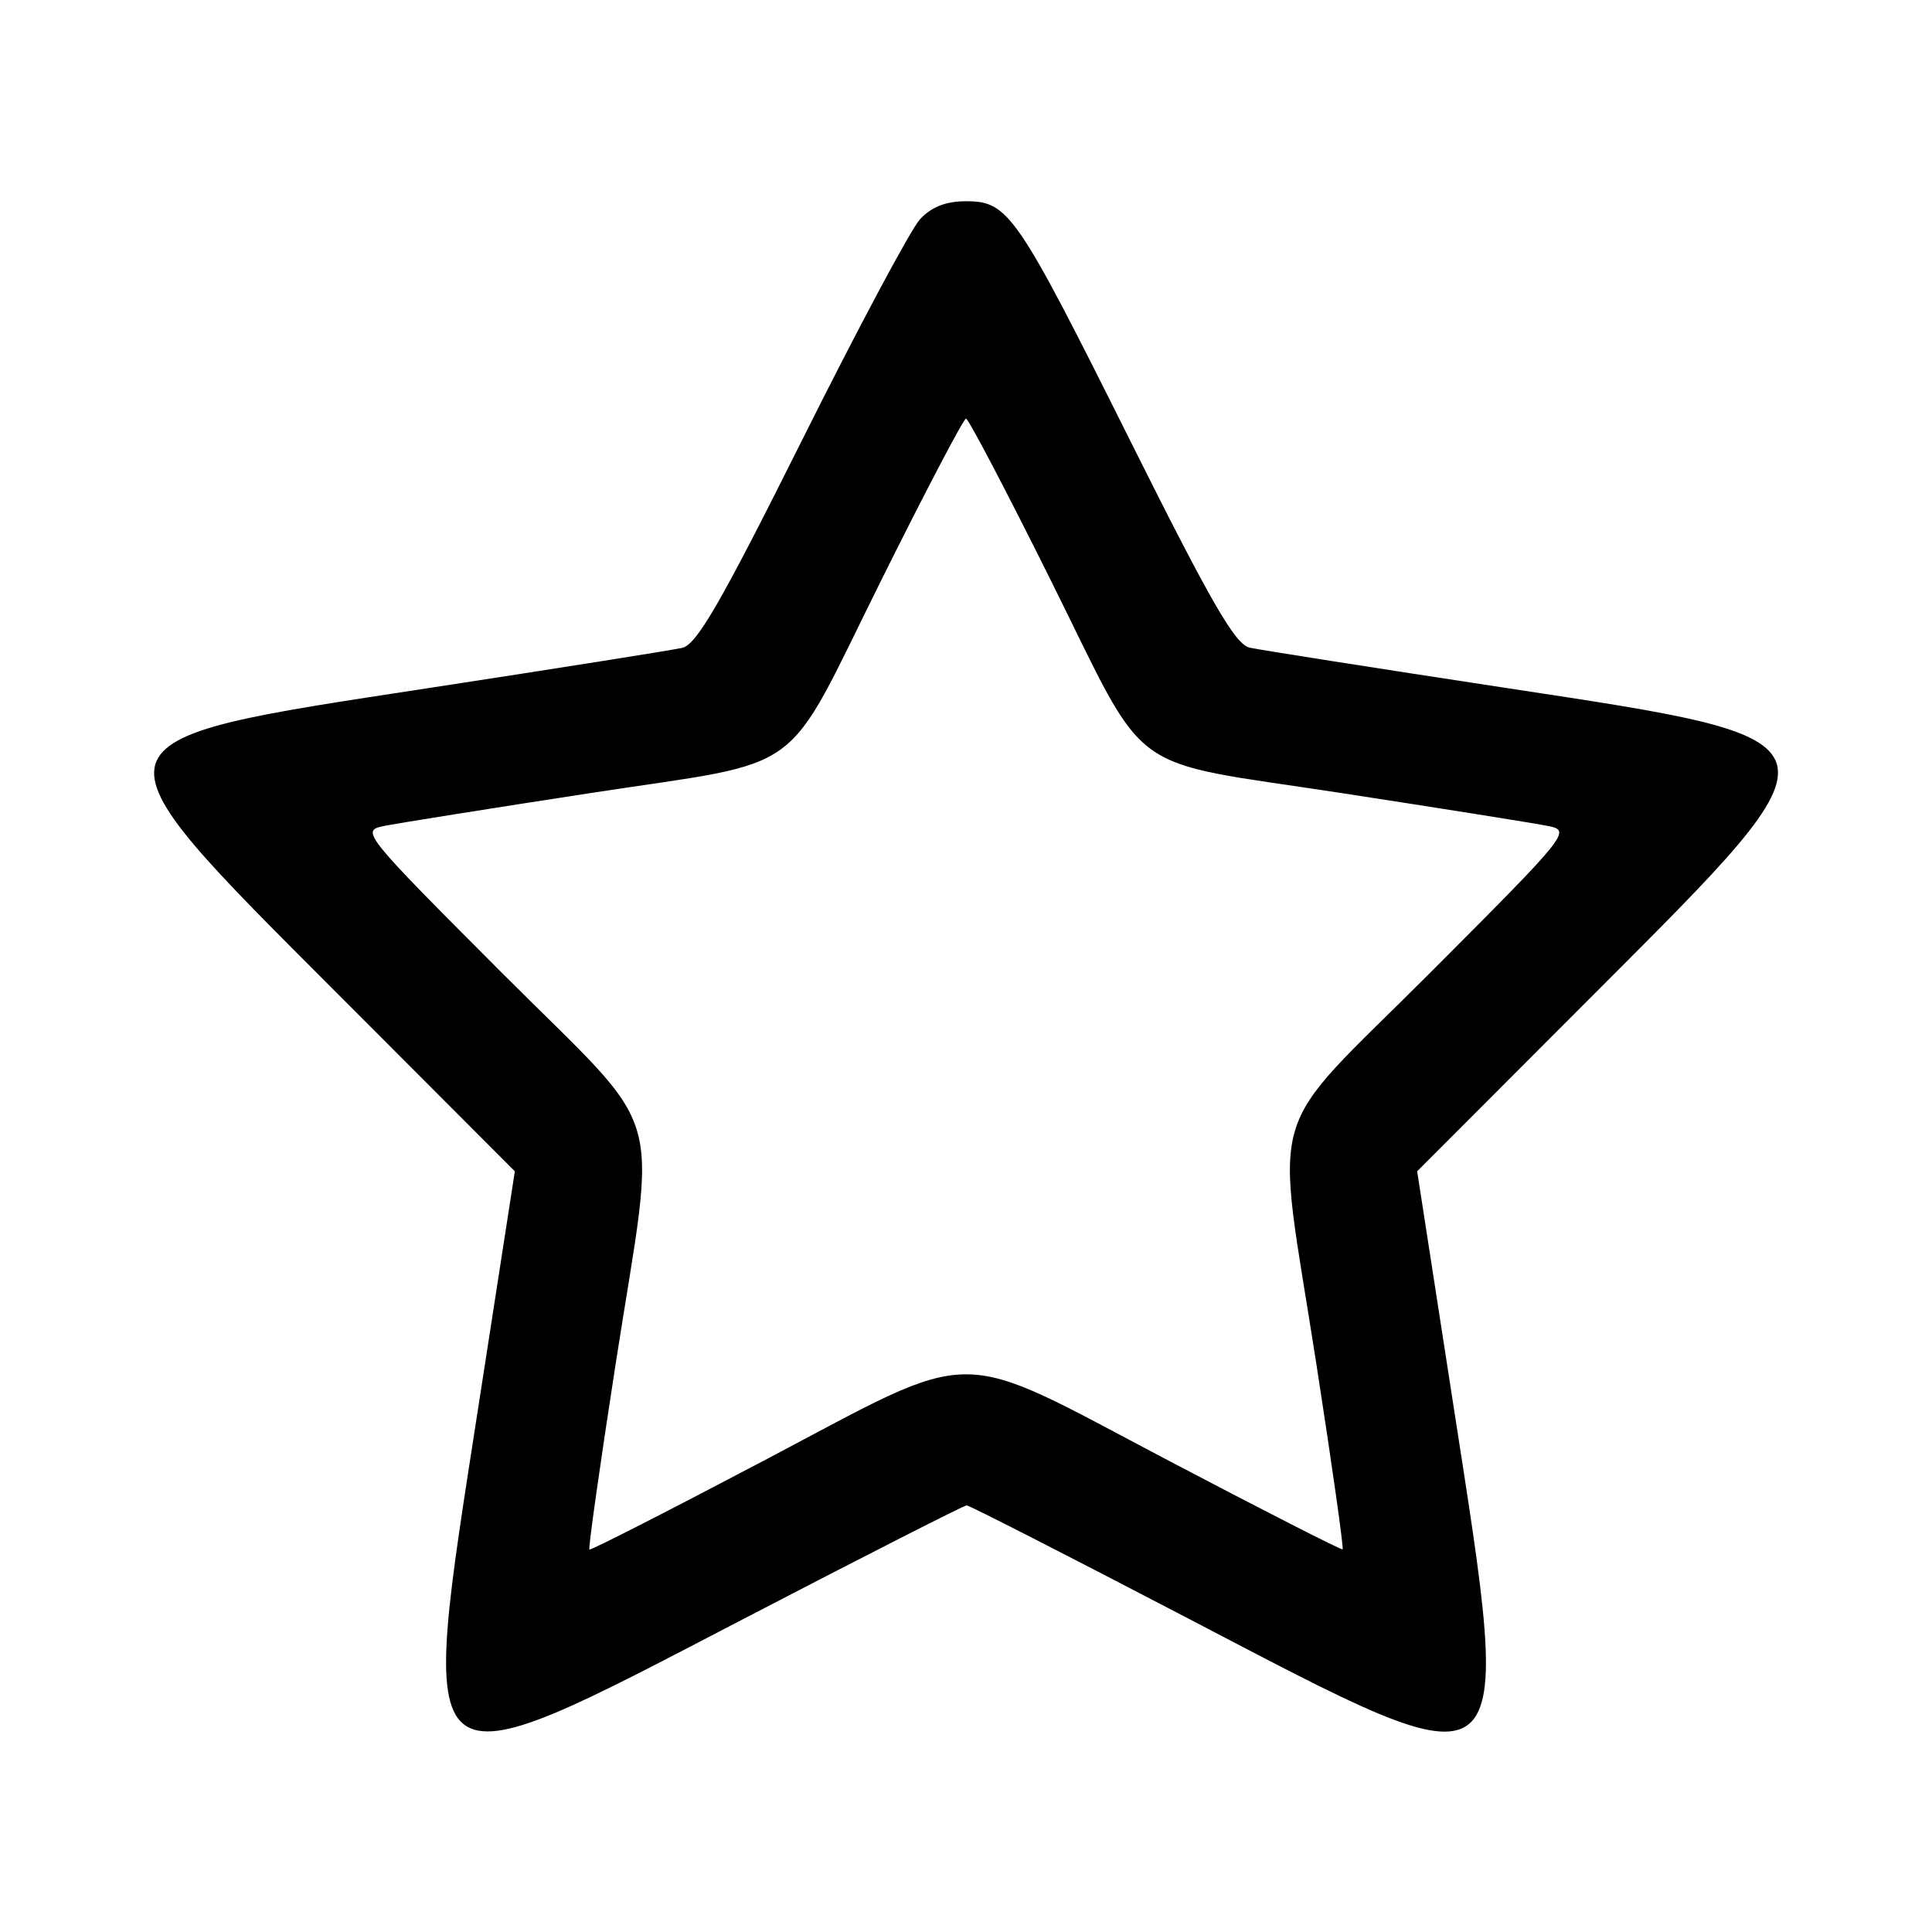
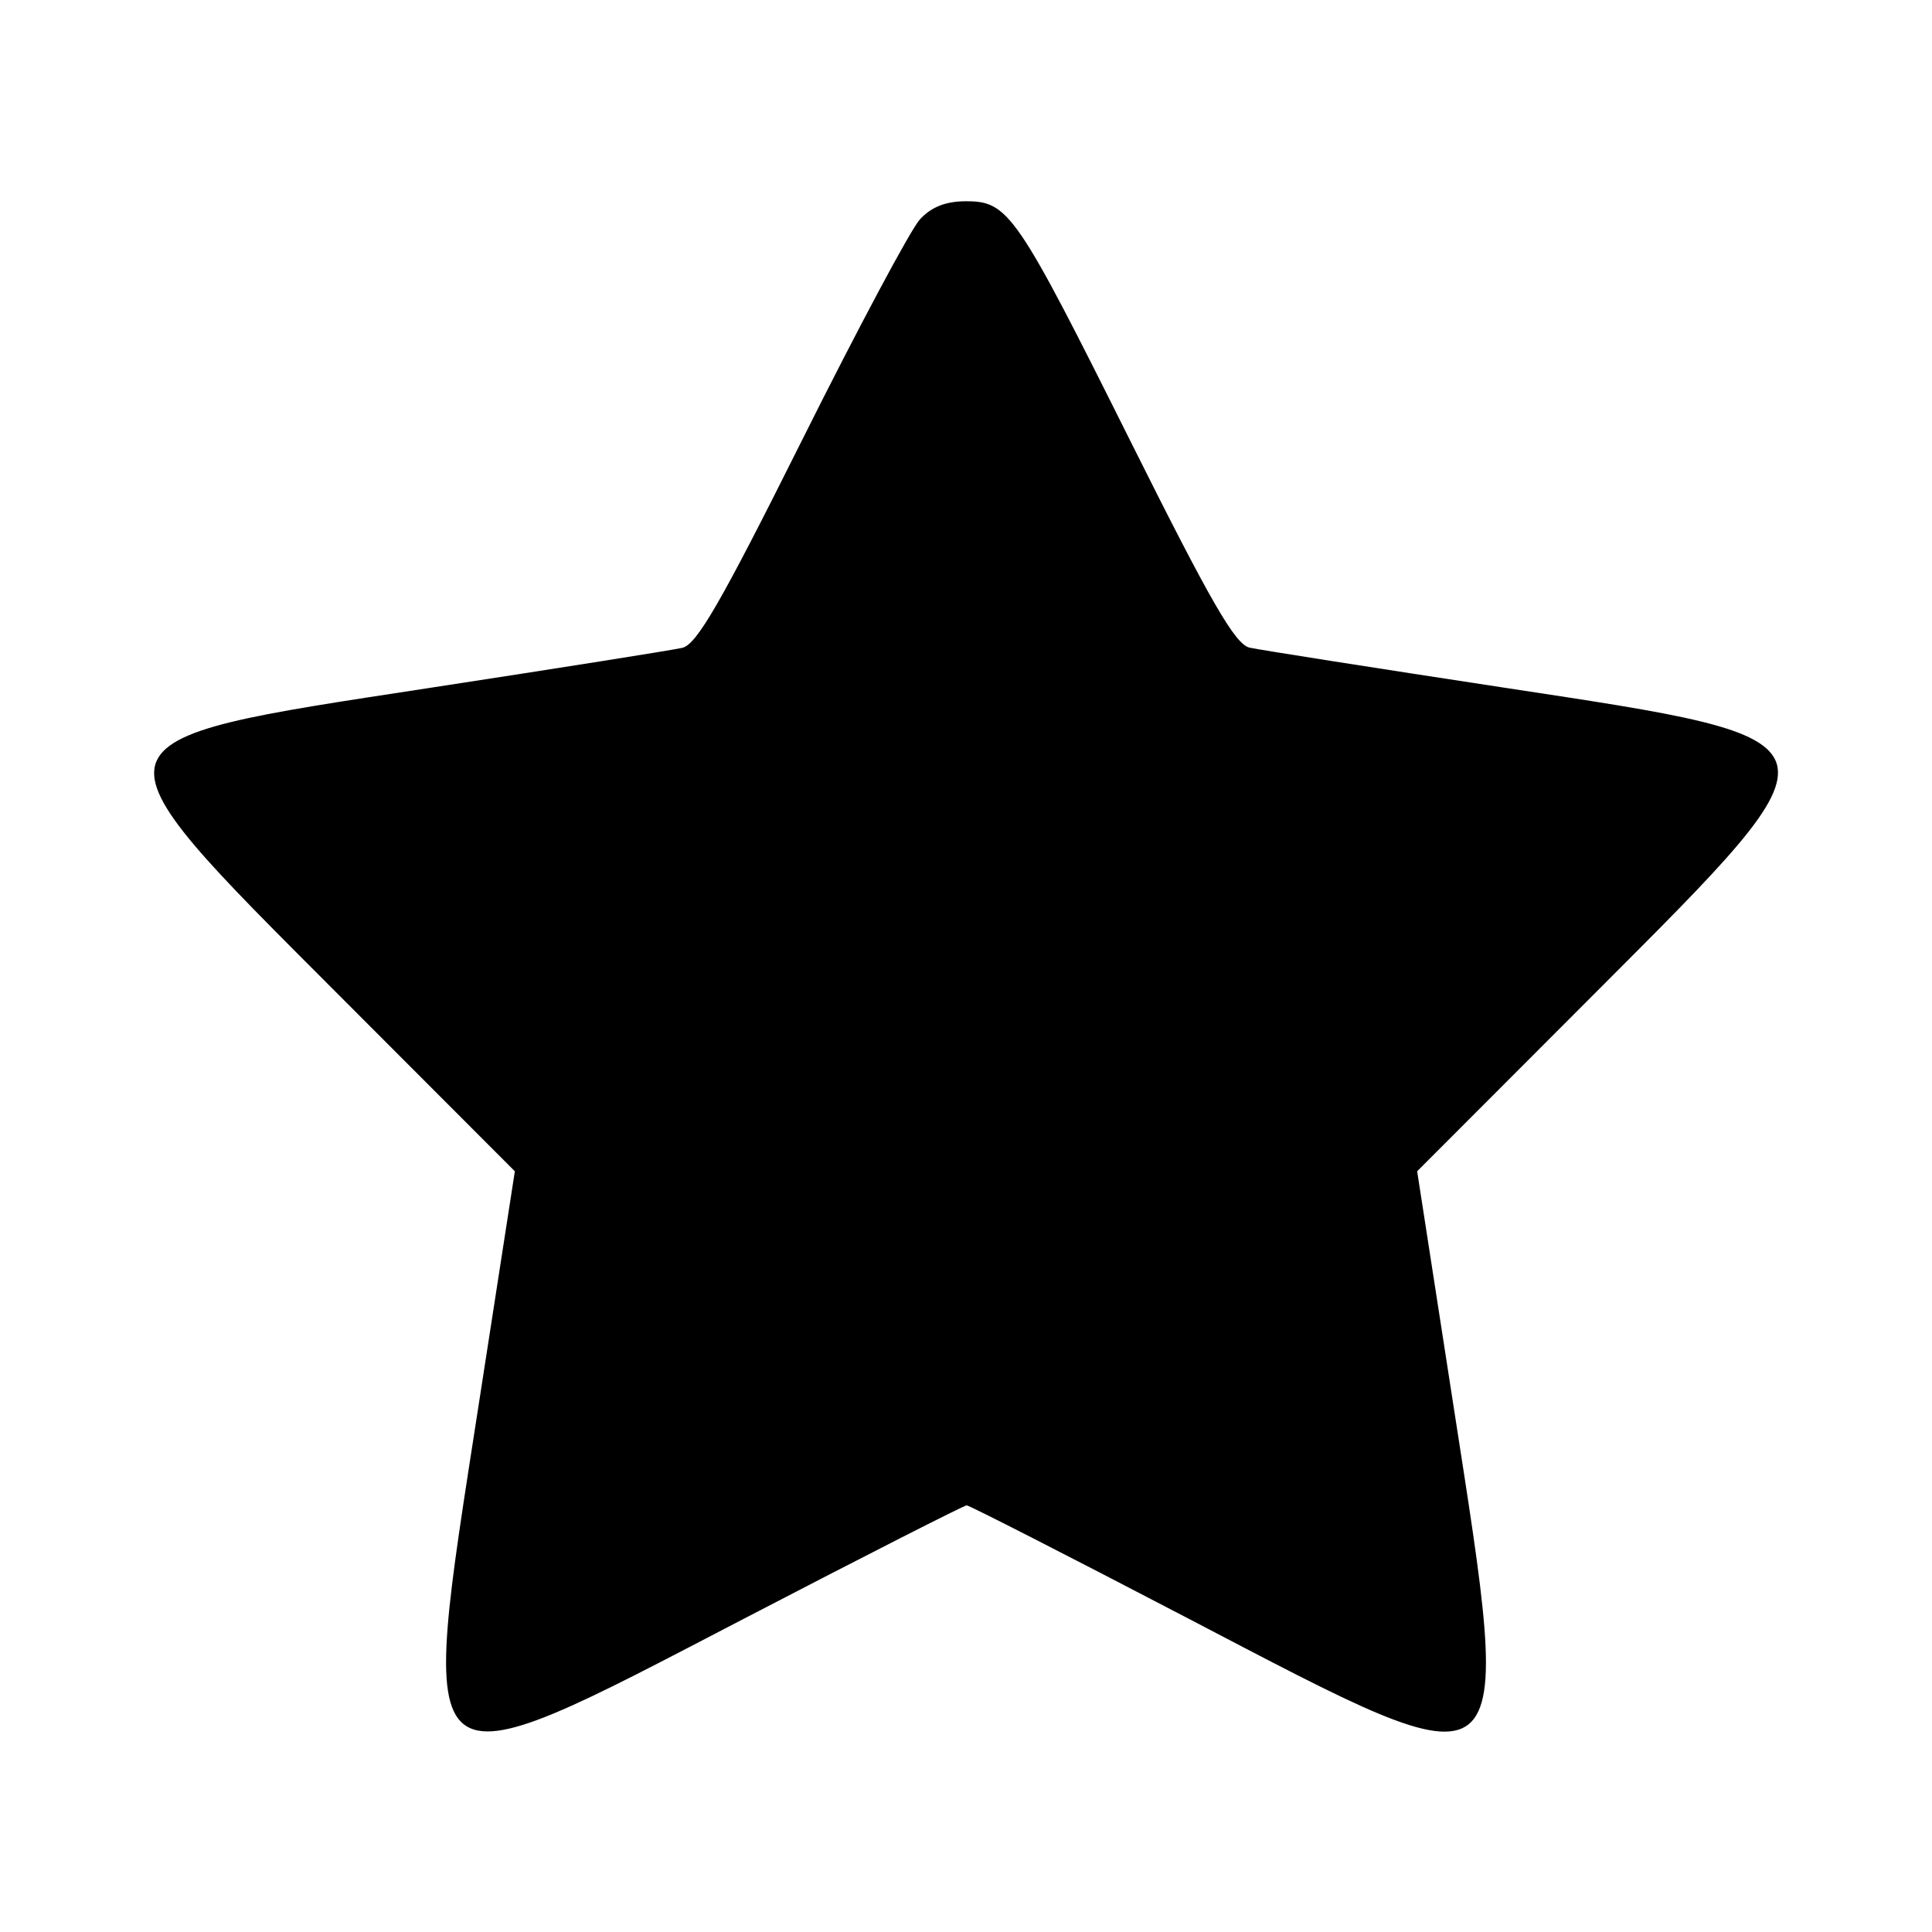
<svg xmlns="http://www.w3.org/2000/svg" id="svg" width="400" height="400" viewBox="0, 0, 400,400">
  <g id="svgg">
-     <path id="path0" d="M190.460 45.417 C 188.560 47.479,177.559 68.089,166.014 91.216 C 149.298 124.698,144.256 133.440,141.261 134.129 C 139.192 134.604,115.432 138.371,88.460 142.500 C 16.306 153.546,16.635 152.419,69.964 205.820 L 106.594 242.500 99.130 290.679 C 86.489 372.279,84.950 371.043,154.283 335.001 C 178.969 322.168,199.604 311.668,200.139 311.667 C 200.674 311.667,221.236 322.167,245.833 335.000 C 315.041 371.109,313.519 372.334,300.870 290.679 L 293.406 242.500 330.036 205.820 C 383.423 152.360,383.723 153.384,311.441 142.377 C 284.524 138.278,260.808 134.551,258.739 134.094 C 255.733 133.431,250.765 124.826,233.986 91.216 C 210.463 44.096,208.797 41.667,200.000 41.667 C 195.824 41.667,192.831 42.843,190.460 45.417 M217.533 120.105 C 238.188 161.627,232.146 157.196,277.618 164.177 C 298.637 167.405,317.994 170.491,320.636 171.036 C 325.317 172.003,324.696 172.770,296.052 201.447 C 261.349 236.191,263.968 227.159,272.555 282.500 C 275.793 303.371,278.230 320.595,277.971 320.777 C 277.712 320.959,261.375 312.628,241.667 302.264 C 196.710 278.624,203.289 278.621,158.333 302.310 C 138.625 312.695,122.288 321.025,122.029 320.820 C 121.770 320.614,124.207 303.371,127.445 282.500 C 136.032 227.159,138.651 236.191,103.948 201.447 C 75.304 172.770,74.683 172.003,79.364 171.036 C 82.006 170.491,101.363 167.405,122.382 164.177 C 167.854 157.196,161.812 161.627,182.467 120.105 C 191.615 101.714,199.505 86.667,200.000 86.667 C 200.495 86.667,208.385 101.714,217.533 120.105 " stroke="none" fill="#000000" fill-rule="evenodd" />
+     <path id="path0" d="M190.460 45.417 C 188.560 47.479,177.559 68.089,166.014 91.216 C 149.298 124.698,144.256 133.440,141.261 134.129 C 139.192 134.604,115.432 138.371,88.460 142.500 C 16.306 153.546,16.635 152.419,69.964 205.820 L 106.594 242.500 99.130 290.679 C 86.489 372.279,84.950 371.043,154.283 335.001 C 178.969 322.168,199.604 311.668,200.139 311.667 C 200.674 311.667,221.236 322.167,245.833 335.000 C 315.041 371.109,313.519 372.334,300.870 290.679 L 293.406 242.500 330.036 205.820 C 383.423 152.360,383.723 153.384,311.441 142.377 C 284.524 138.278,260.808 134.551,258.739 134.094 C 255.733 133.431,250.765 124.826,233.986 91.216 C 210.463 44.096,208.797 41.667,200.000 41.667 C 195.824 41.667,192.831 42.843,190.460 45.417 " stroke="none" fill="#000000" fill-rule="evenodd" />
  </g>
</svg>
